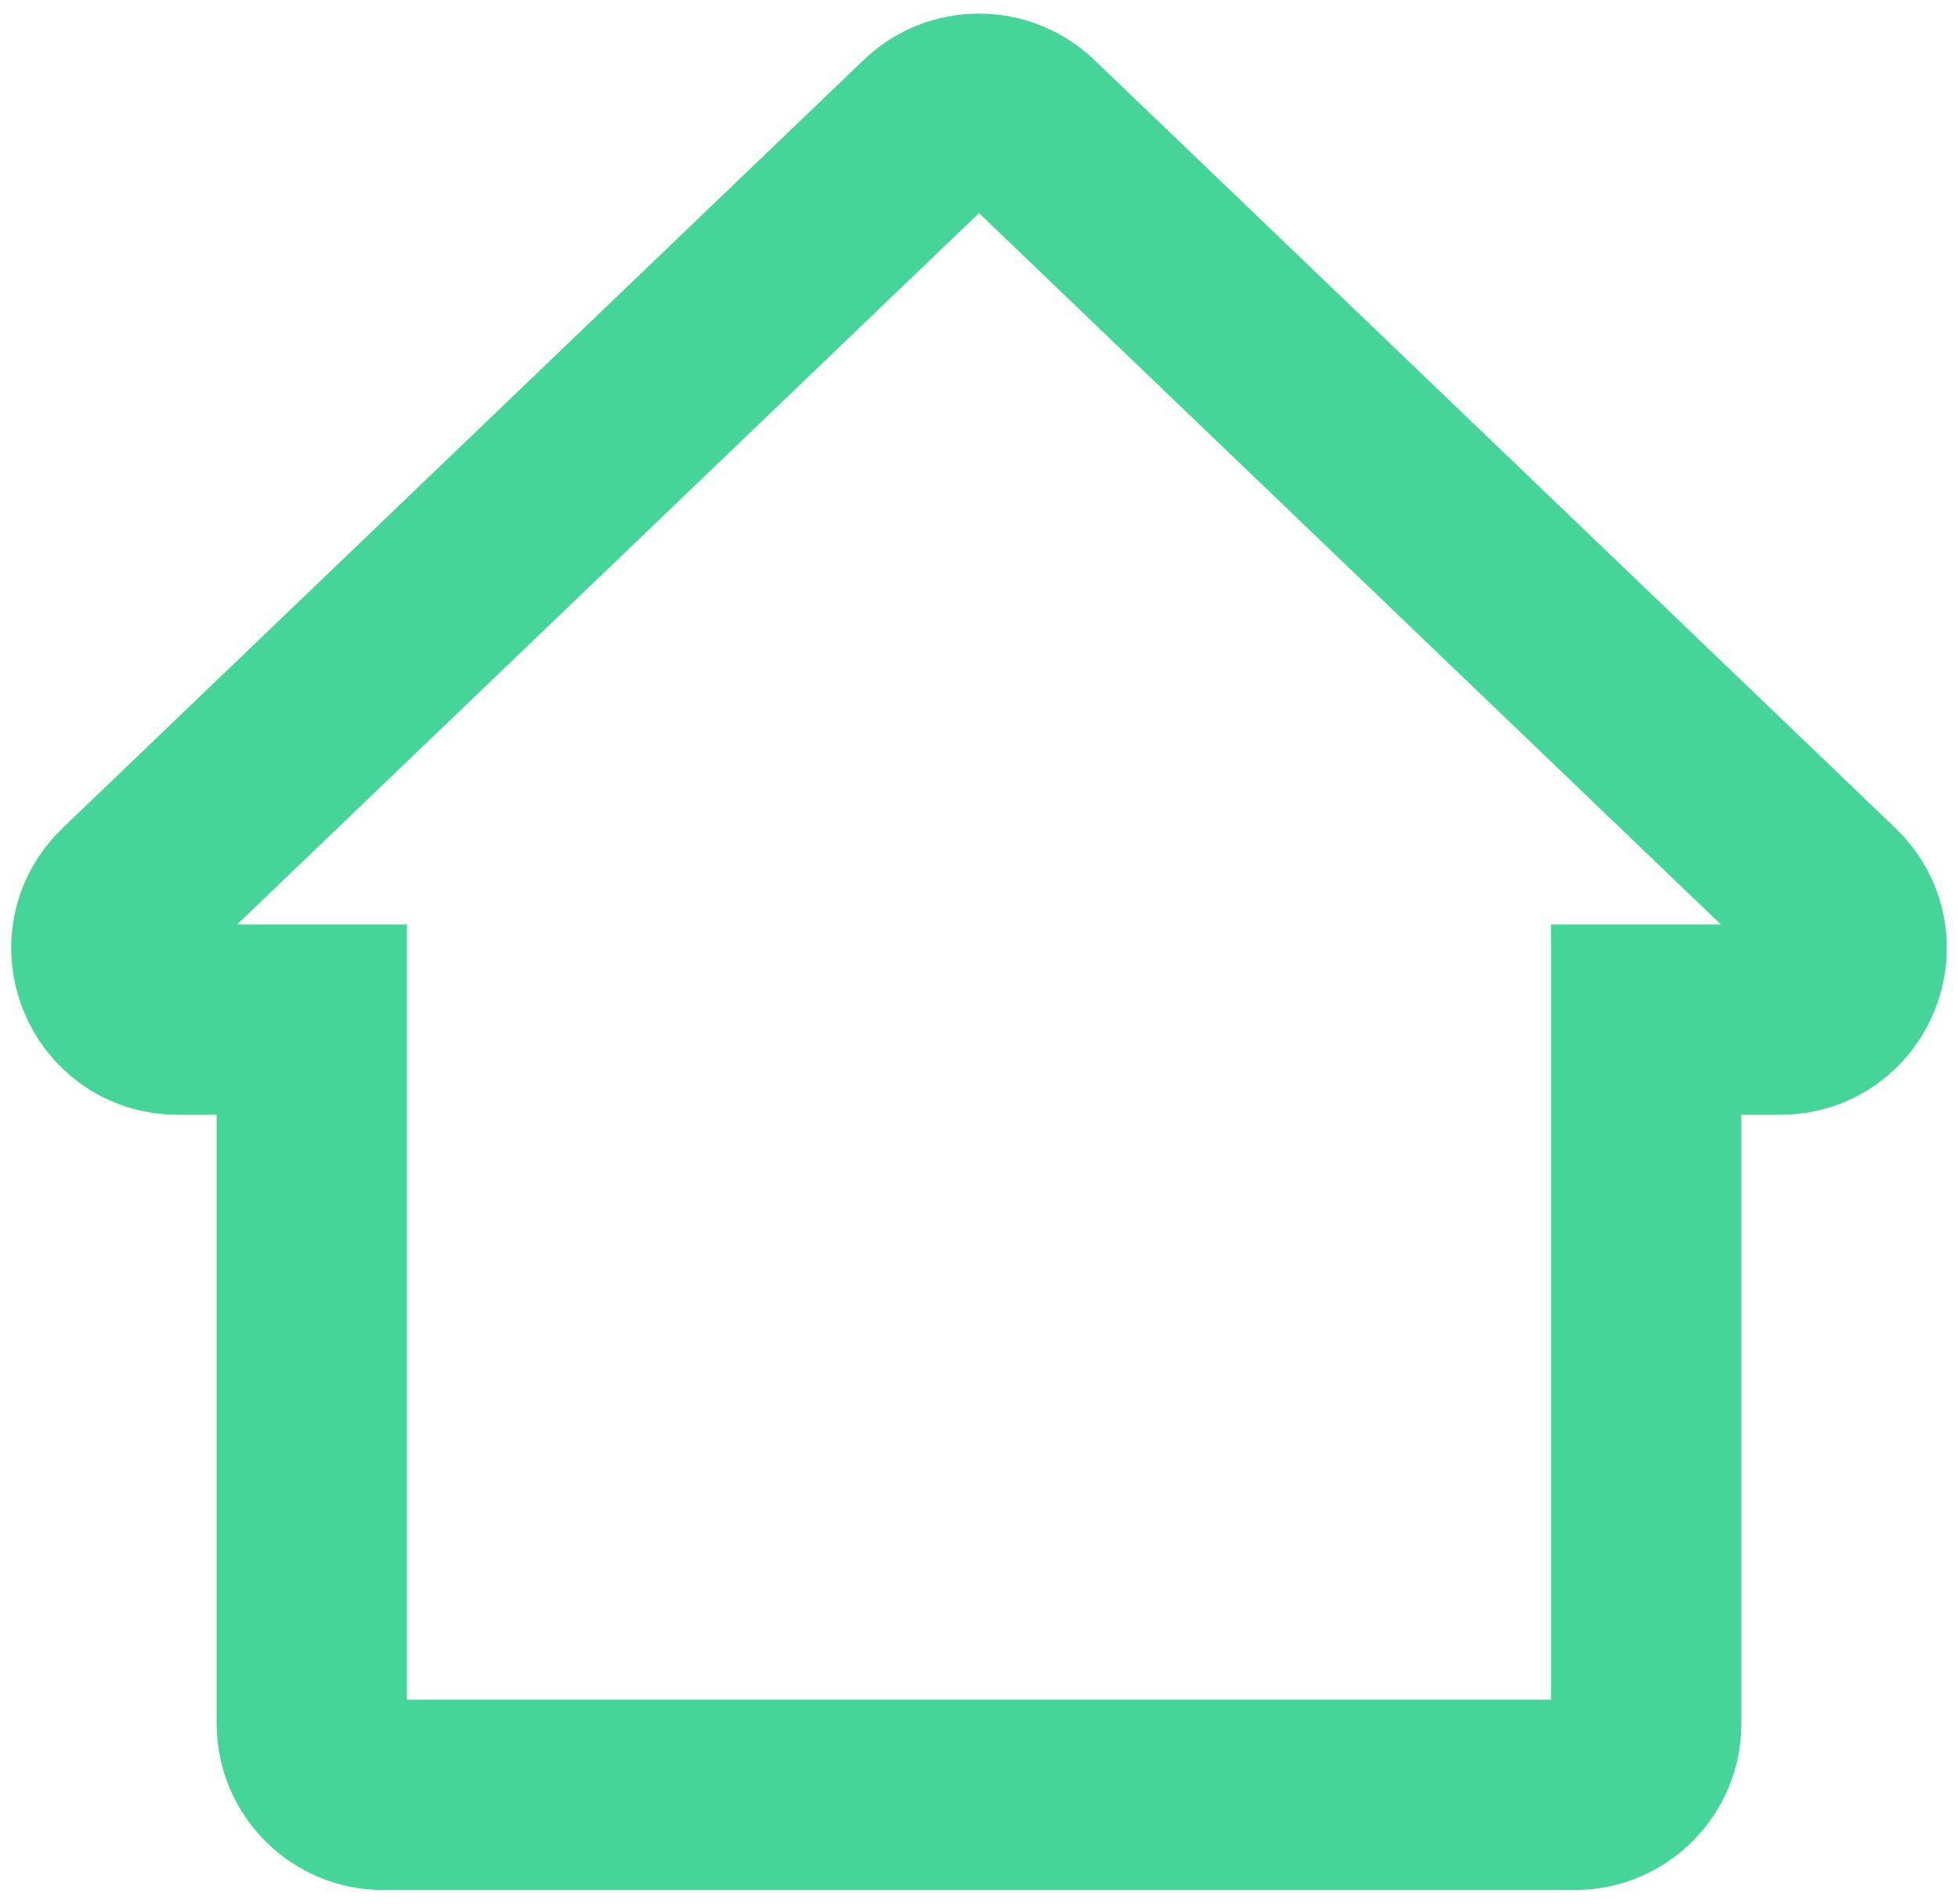
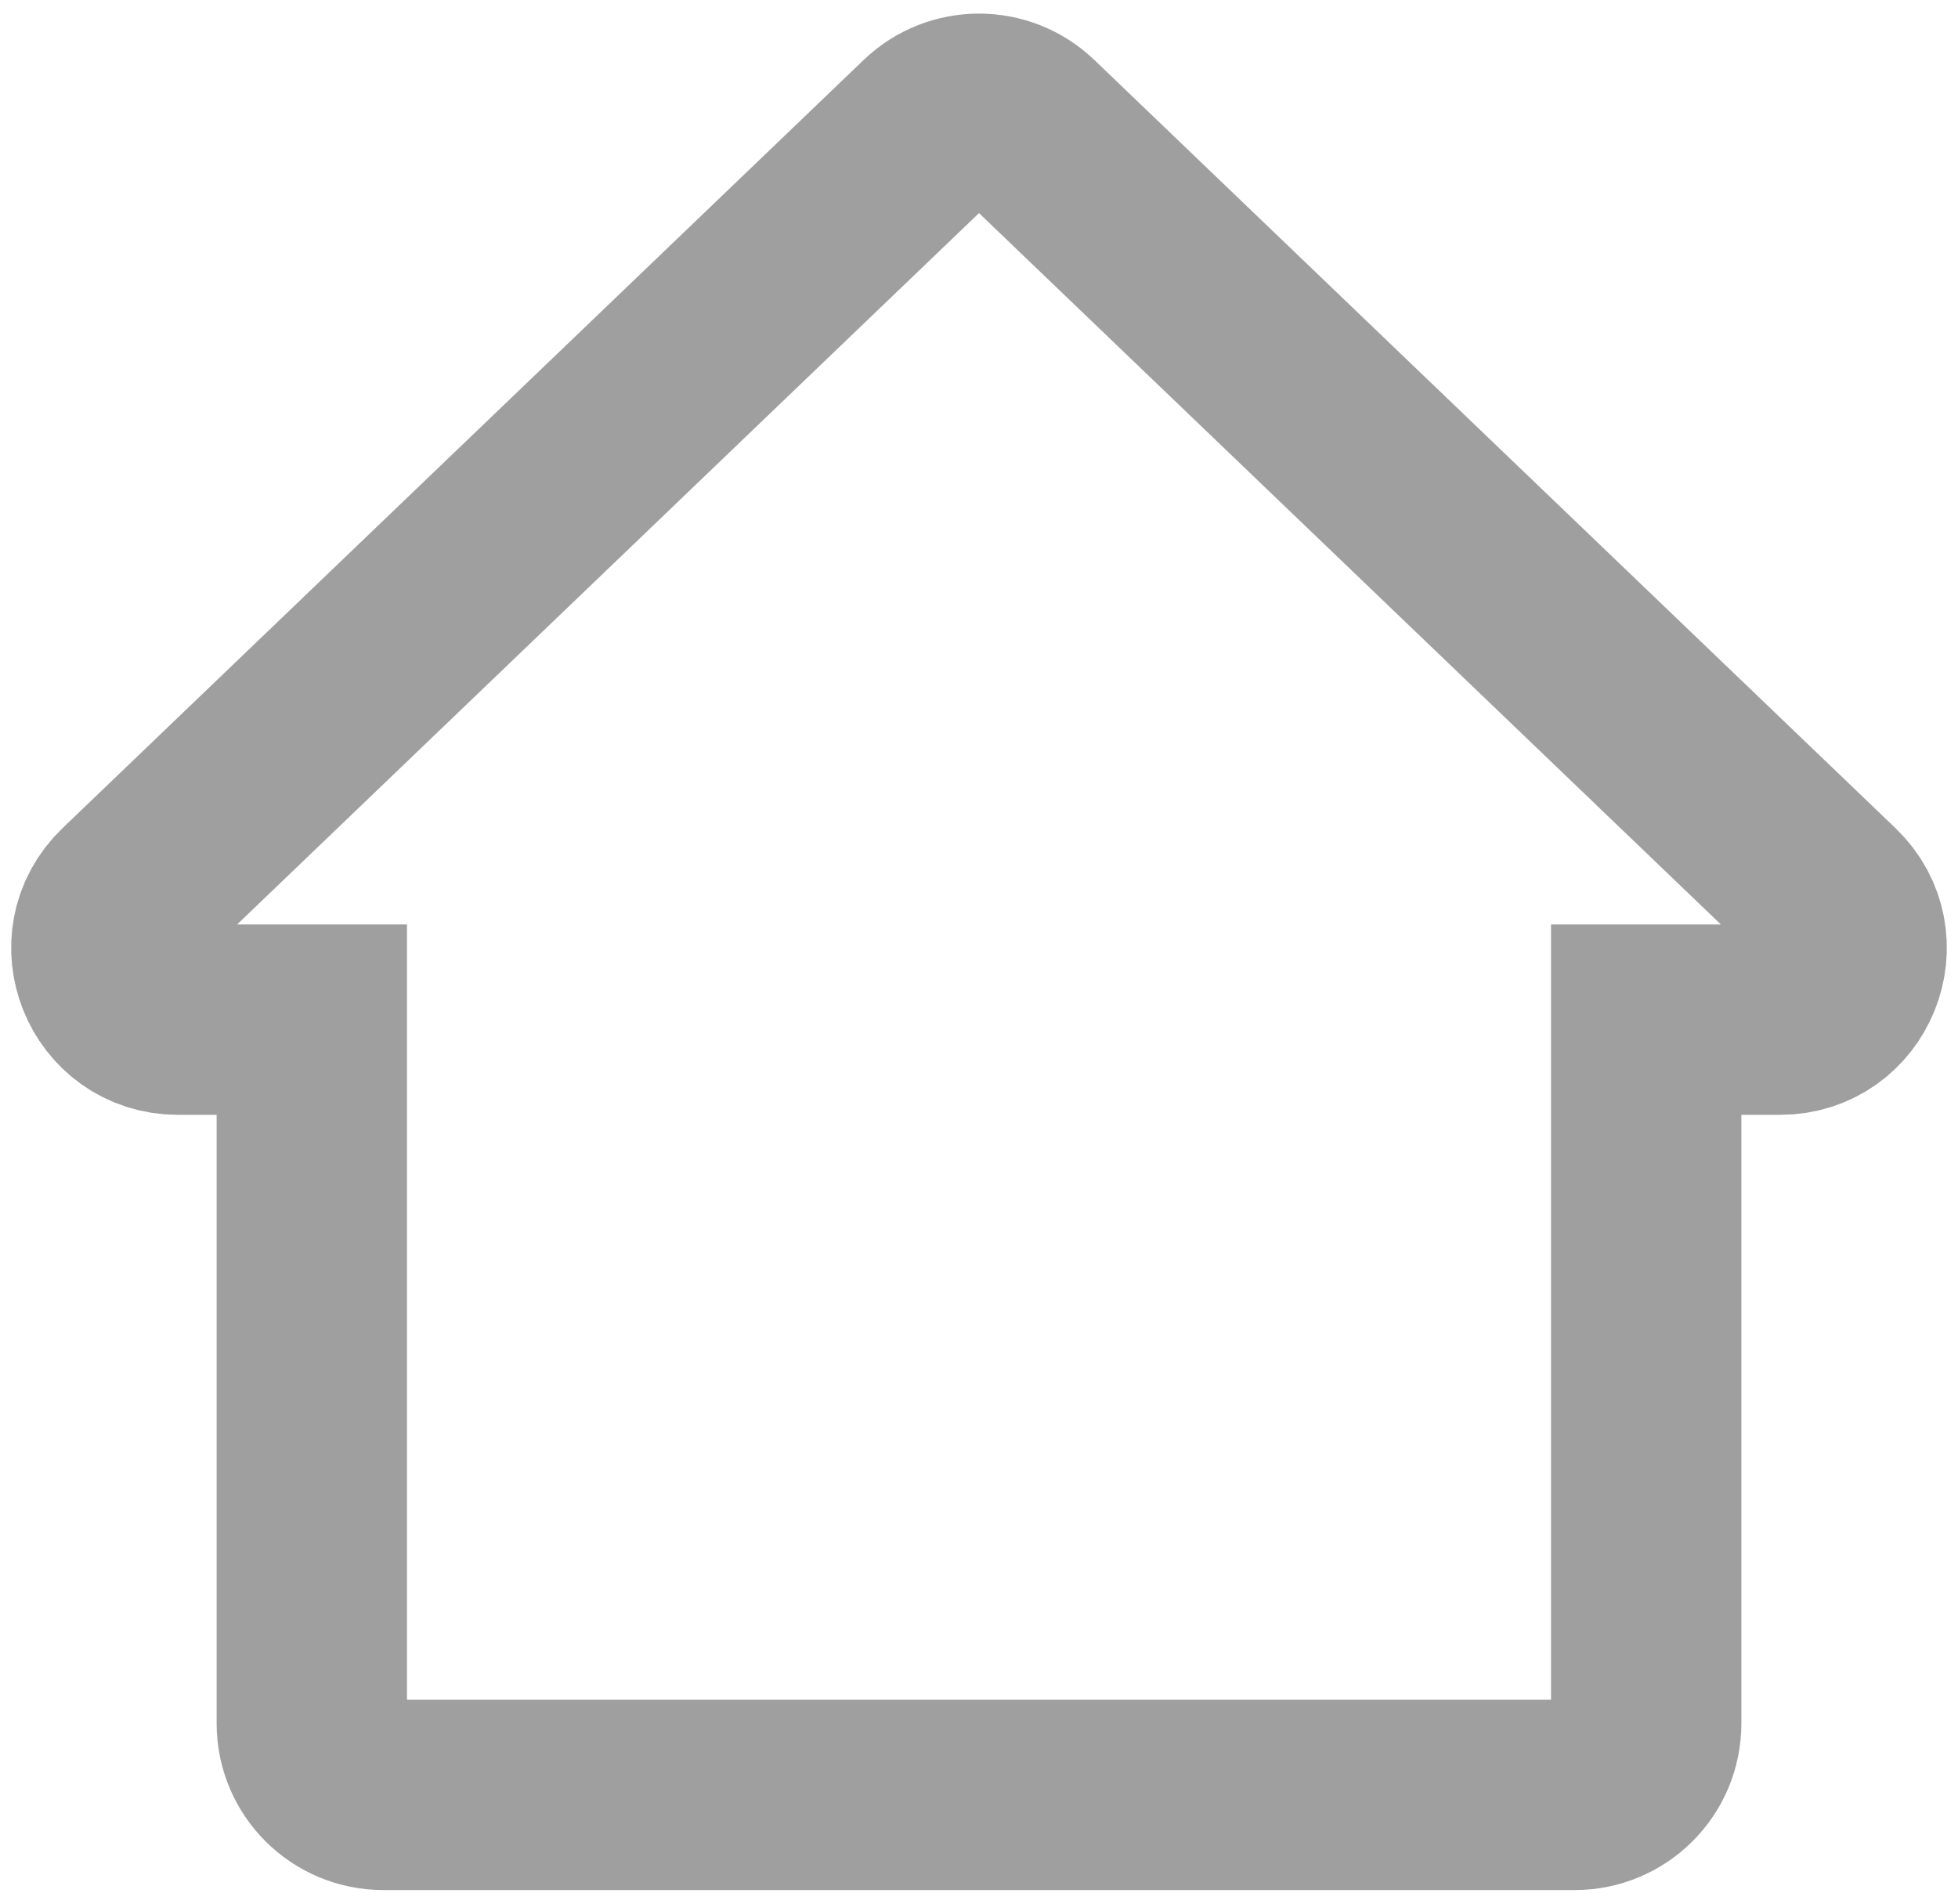
<svg xmlns="http://www.w3.org/2000/svg" width="36" height="35" viewBox="0 0 36 35" fill="none">
-   <path d="M18.91 2.366C18.401 1.878 17.599 1.878 17.09 2.366L2.362 16.488C1.508 17.306 2.088 18.747 3.272 18.747H5.733V31.688C5.733 32.412 6.322 33 7.047 33H28.953C29.678 33 30.267 32.412 30.267 31.688V18.747H32.728C33.912 18.747 34.492 17.306 33.638 16.488L18.91 2.366Z" stroke="#46D599" stroke-width="3.5" />
+   <path d="M18.91 2.366C18.401 1.878 17.599 1.878 17.09 2.366L2.362 16.488C1.508 17.306 2.088 18.747 3.272 18.747H5.733V31.688C5.733 32.412 6.322 33 7.047 33H28.953C29.678 33 30.267 32.412 30.267 31.688V18.747H32.728C33.912 18.747 34.492 17.306 33.638 16.488L18.91 2.366Z" stroke="#9F9F9F" stroke-width="3.5" />
</svg>
